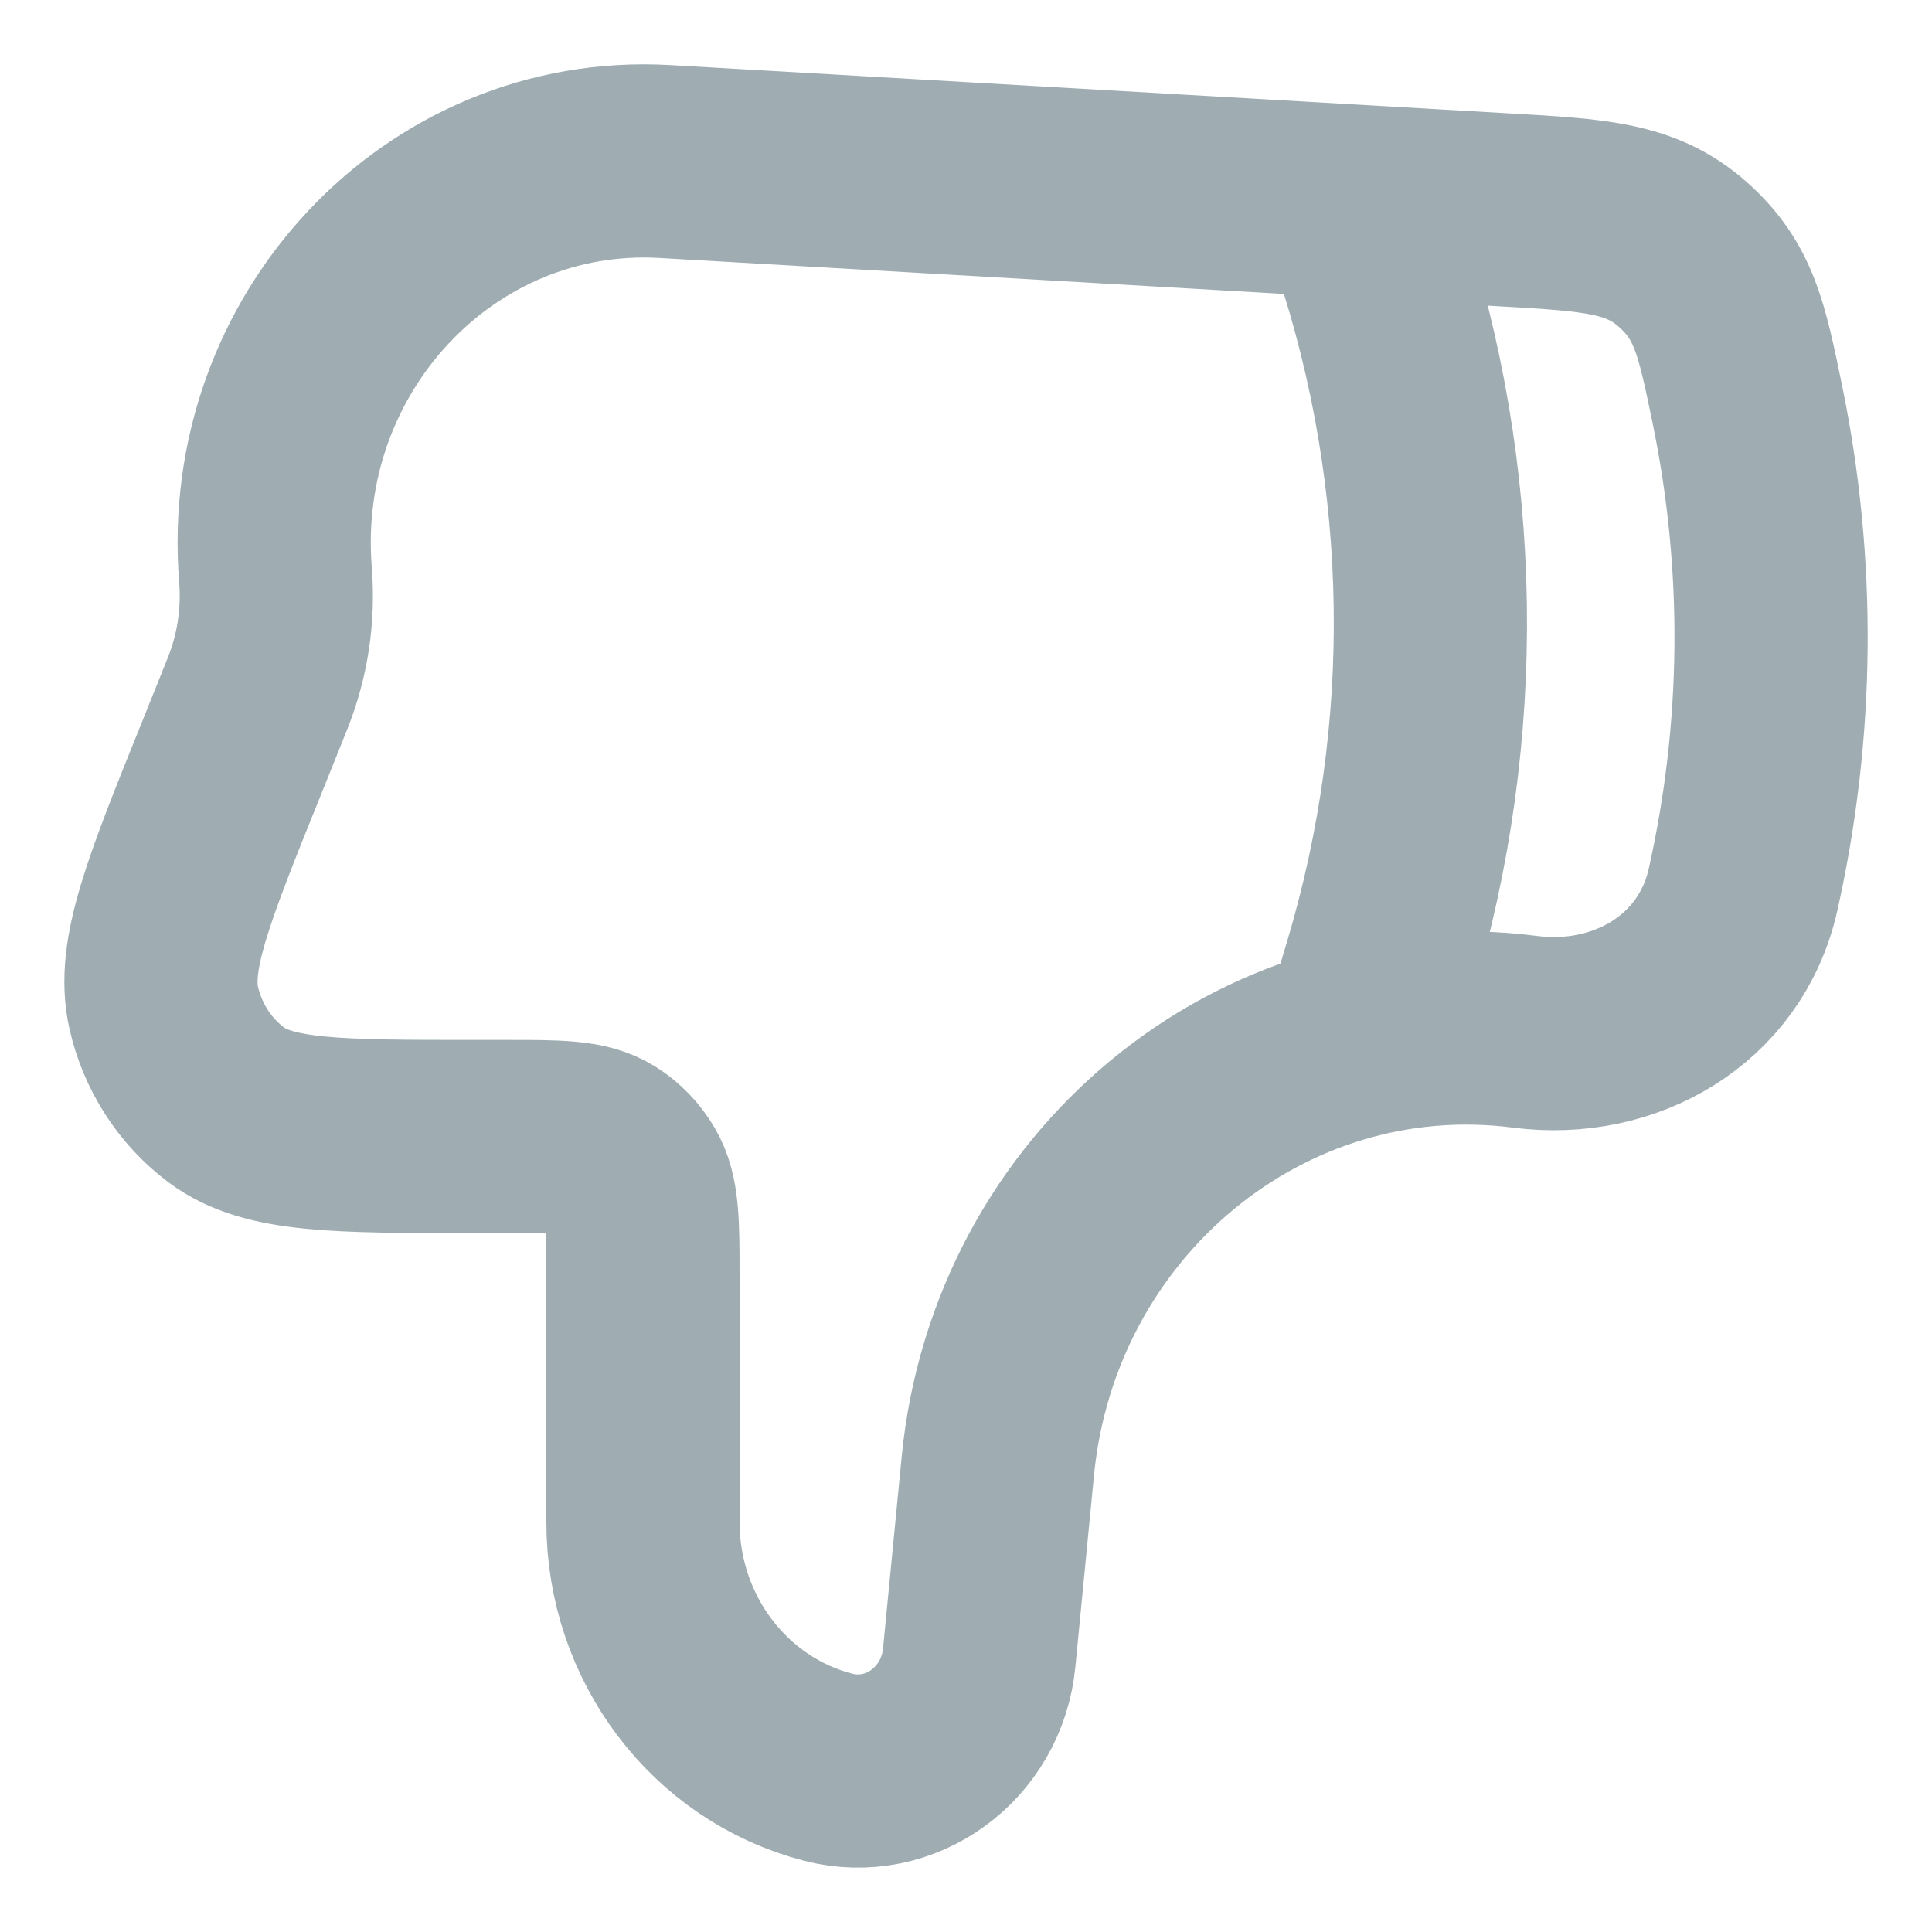
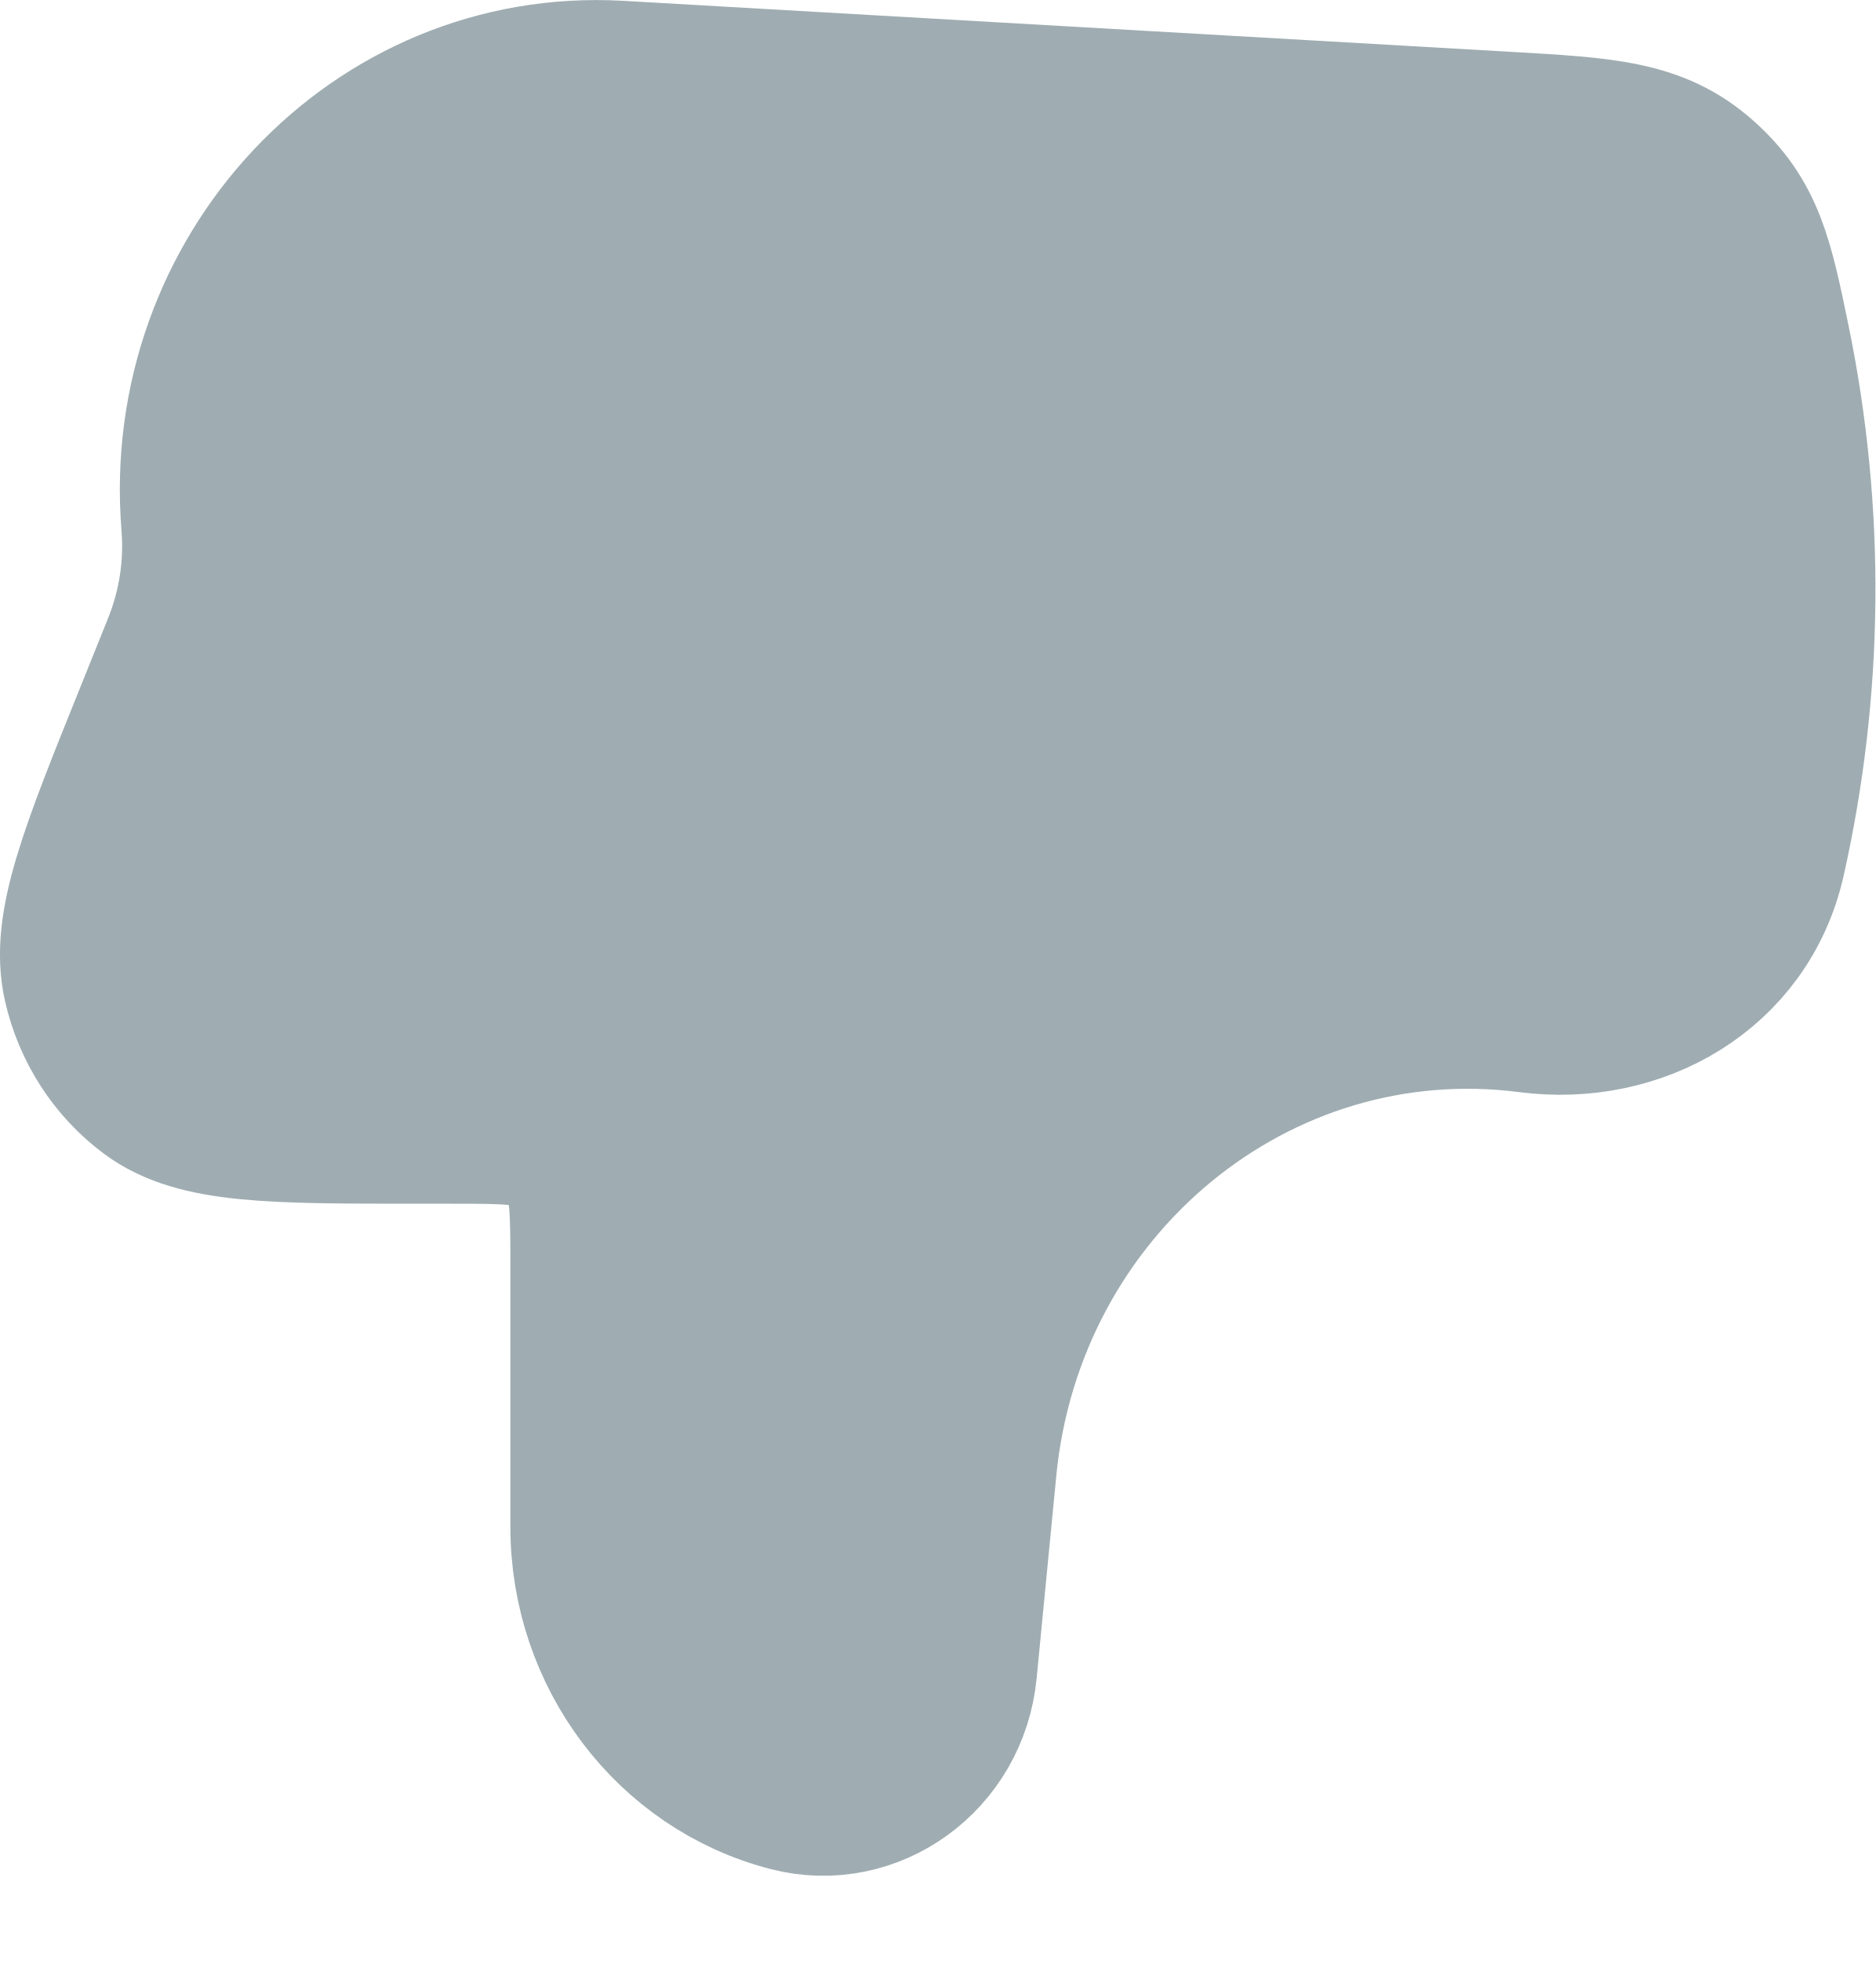
- <svg xmlns="http://www.w3.org/2000/svg" width="20" height="20" viewBox="0 0 20 20" fill="none">
-   <path d="M10.329 15.182L10.137 17.156C10.062 17.949 9.321 18.488 8.573 18.294C7.447 18.003 6.656 16.957 6.656 15.758V13.228C6.656 12.666 6.656 12.384 6.534 12.178C6.465 12.061 6.37 11.962 6.257 11.891C6.057 11.765 5.784 11.765 5.24 11.765H4.91C3.491 11.765 2.782 11.765 2.345 11.44C2.018 11.196 1.787 10.838 1.695 10.433C1.573 9.892 1.846 9.214 2.392 7.861L2.663 7.186C2.821 6.795 2.885 6.373 2.852 5.952C2.658 3.557 4.558 1.54 6.879 1.672L15.566 2.172C16.515 2.226 16.989 2.253 17.418 2.632C17.847 3.012 17.927 3.402 18.088 4.183C18.431 5.844 18.415 7.559 18.043 9.214C17.807 10.254 16.813 10.814 15.787 10.681C13.068 10.331 10.602 12.363 10.329 15.181V15.182Z" stroke="#9FADB2" stroke-width="2" stroke-linecap="round" stroke-linejoin="round" />
-   <path d="M14.167 10.417L14.281 10.036C15.02 7.572 14.98 4.94 14.167 2.5" stroke="#9FADB2" stroke-width="2" stroke-linecap="round" stroke-linejoin="round" />
+ <svg xmlns="http://www.w3.org/2000/svg" width="22" height="23" viewBox="0 0 22 23" fill="none">
+   <path d="M11.395 17.218L11.165 19.587C11.074 20.539 10.185 21.185 9.287 20.953C7.936 20.603 6.987 19.348 6.987 17.909V14.874C6.987 14.199 6.987 13.861 6.841 13.614C6.758 13.473 6.644 13.354 6.508 13.269C6.268 13.118 5.941 13.118 5.288 13.118H4.892C3.189 13.118 2.338 13.118 1.814 12.728C1.421 12.435 1.144 12.006 1.034 11.52C0.888 10.87 1.215 10.057 1.87 8.433L2.196 7.623C2.385 7.154 2.463 6.648 2.422 6.143C2.19 3.27 4.469 0.849 7.255 1.008L17.678 1.607C18.817 1.672 19.386 1.705 19.9 2.16C20.415 2.615 20.512 3.084 20.705 4.021C21.116 6.014 21.097 8.072 20.65 10.057C20.367 11.305 19.175 11.977 17.944 11.817C14.681 11.397 11.722 13.836 11.395 17.217V17.218Z" fill="#9FADB2" stroke="#9FADB2" stroke-width="2" stroke-linecap="round" stroke-linejoin="round" />
+   <path d="M15.999 11.5L16.136 11.043C17.023 8.087 16.975 4.929 15.999 2.001" fill="#9FADB2" />
+   <path d="M15.999 11.5L16.136 11.043C17.023 8.087 16.975 4.929 15.999 2.001" stroke="#9FADB2" stroke-width="2" stroke-linecap="round" stroke-linejoin="round" />
</svg>
